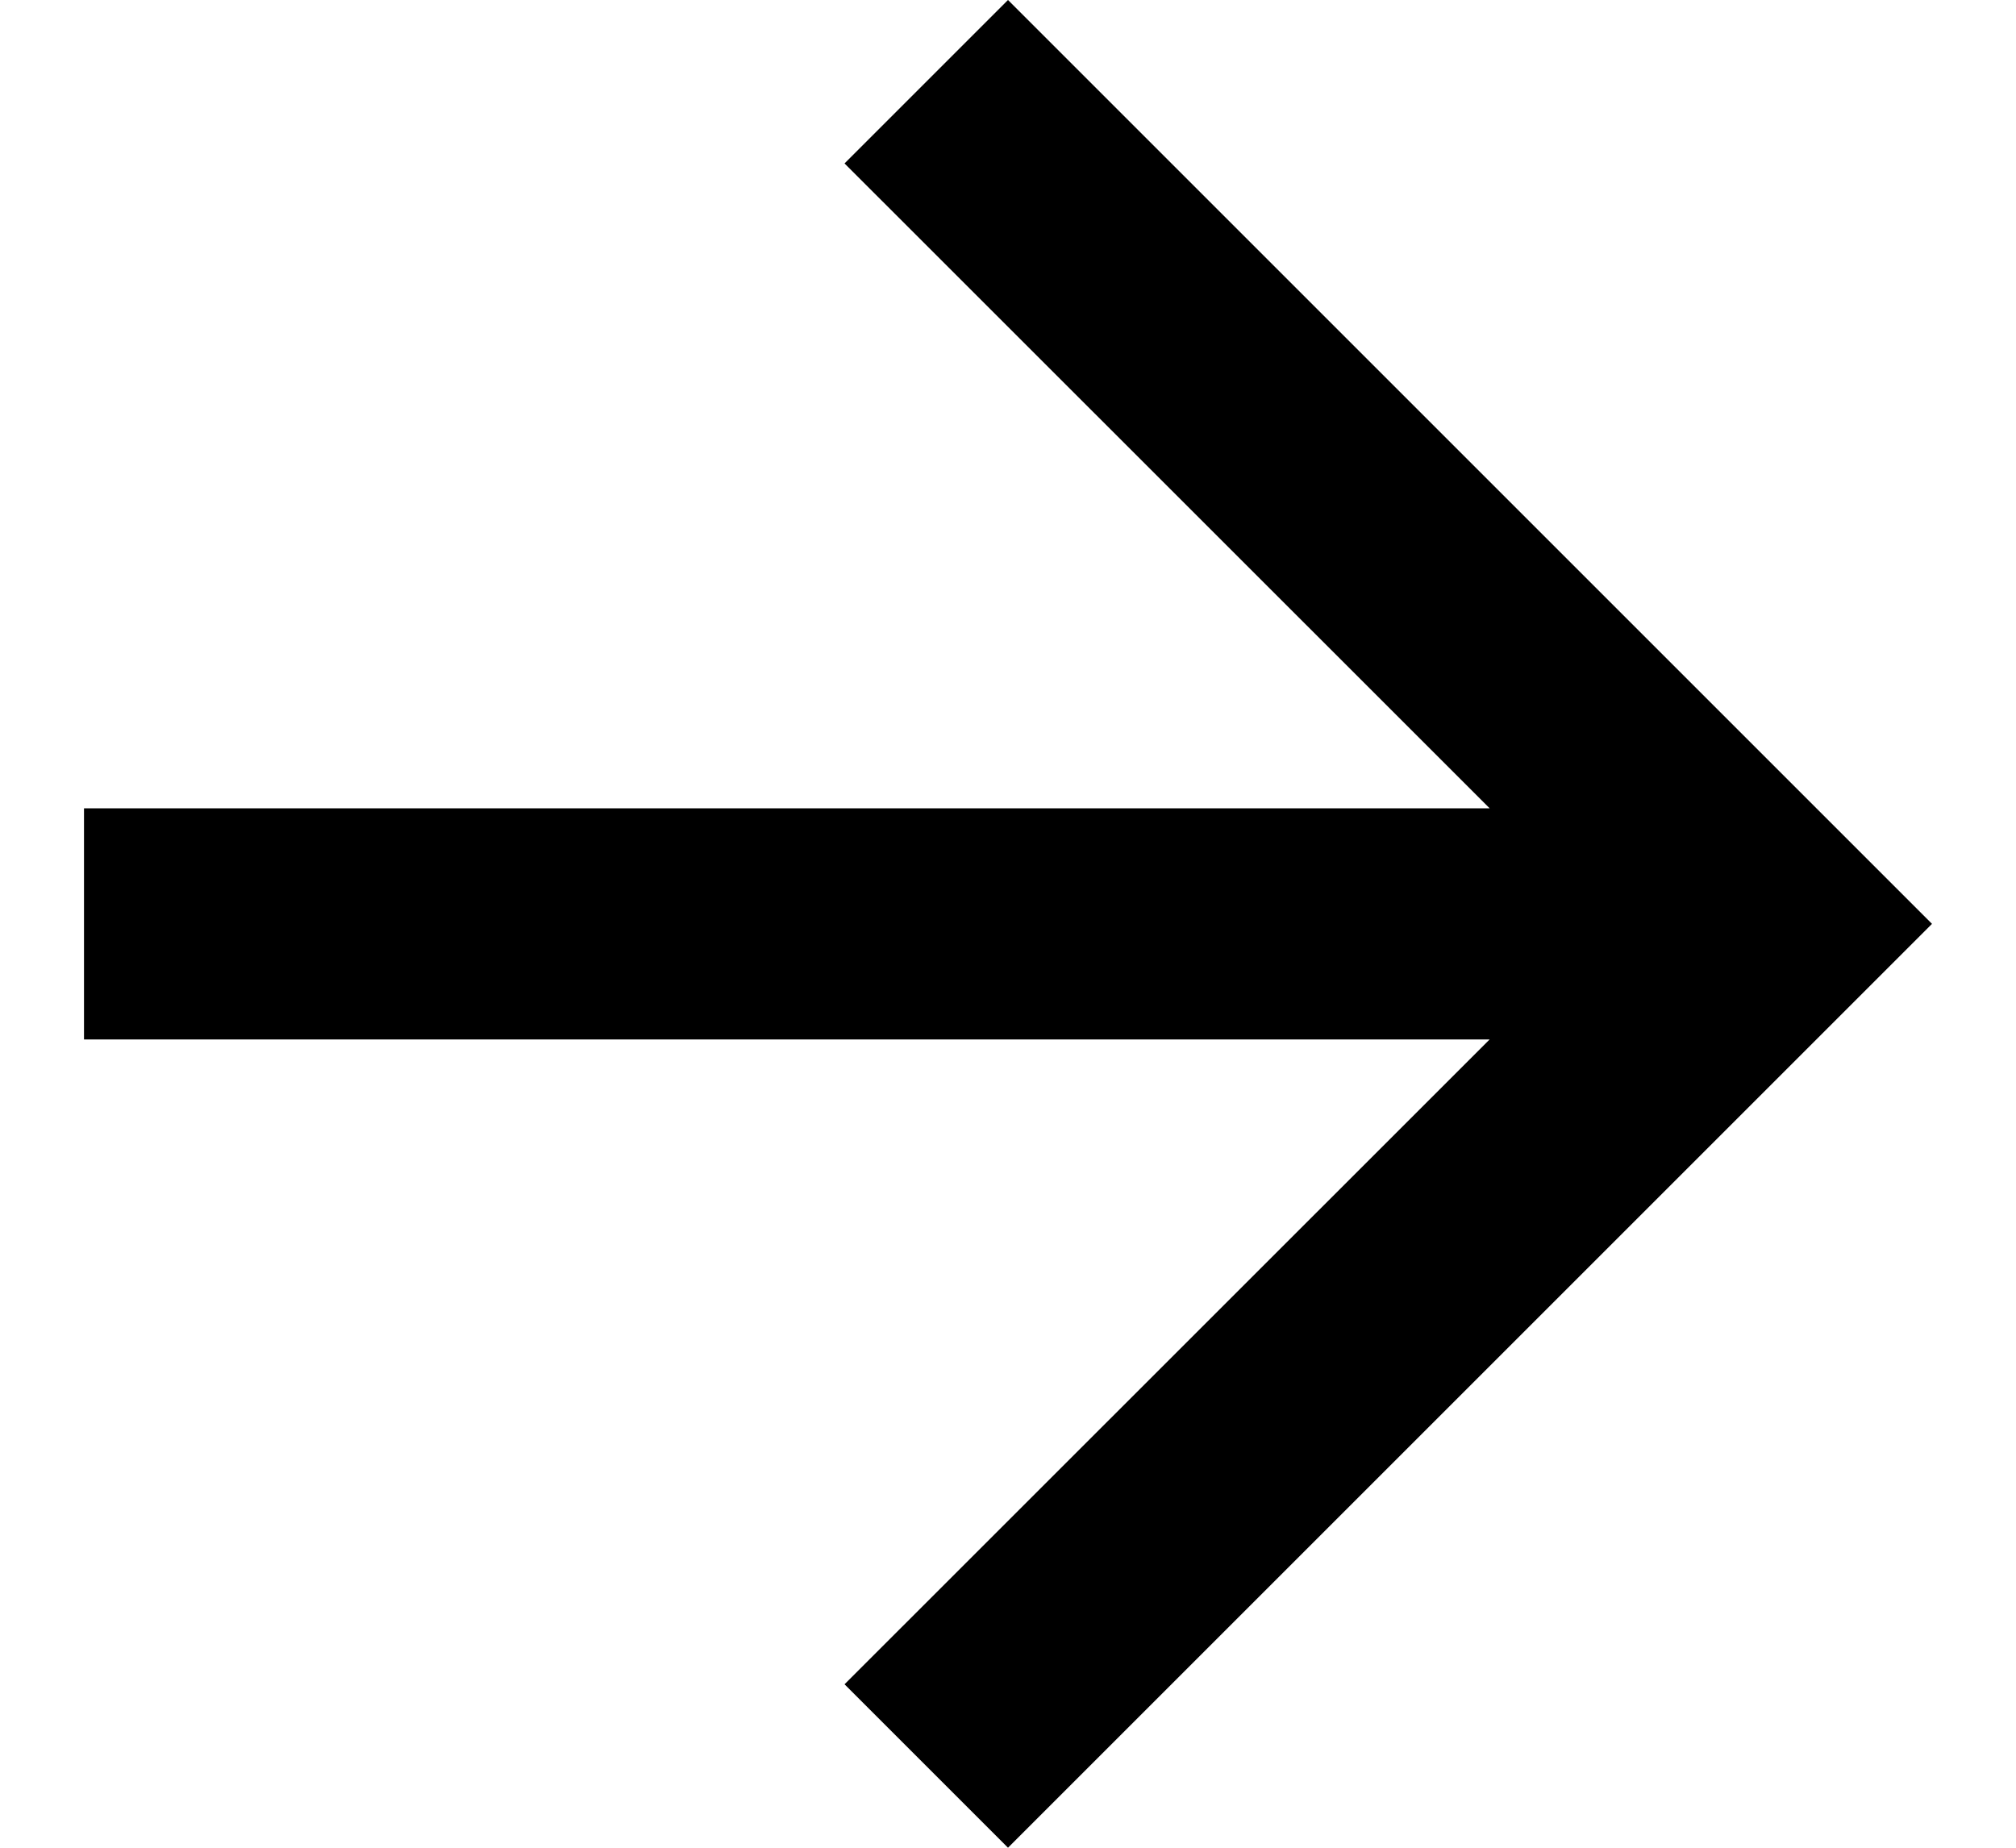
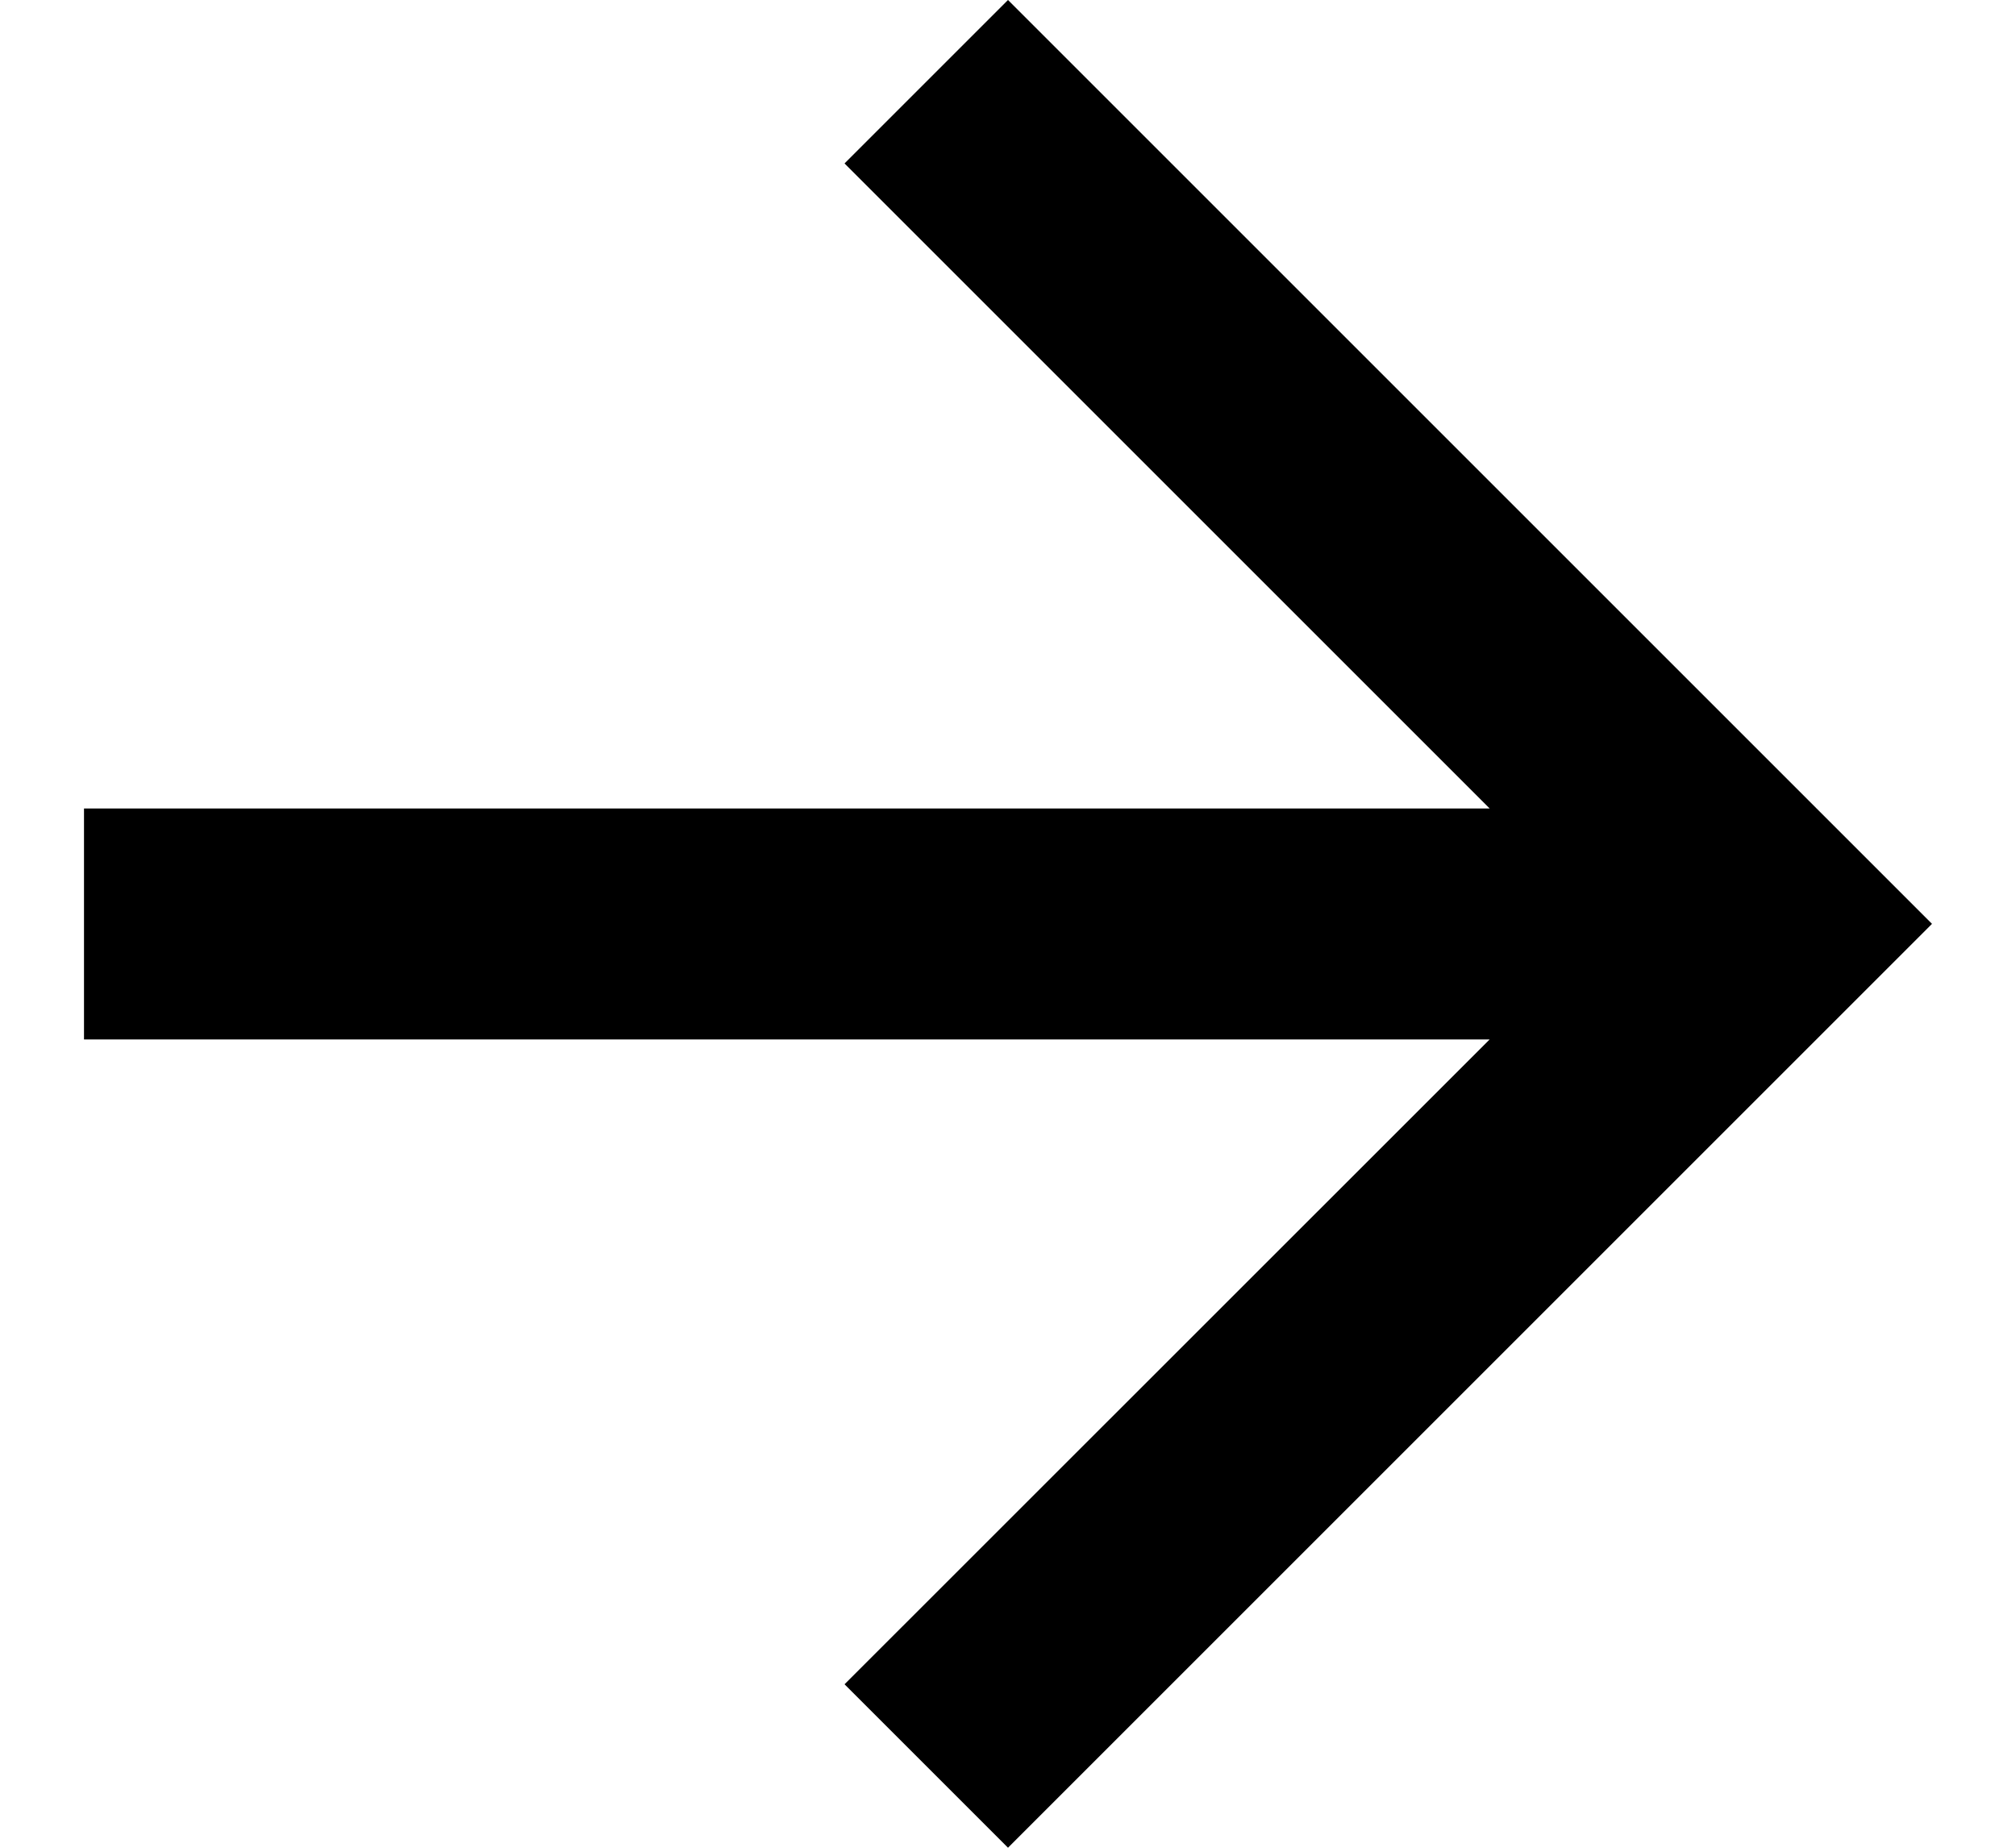
- <svg xmlns="http://www.w3.org/2000/svg" width="12px" height="11px" viewBox="0 0 12 11" version="1.1">
-   <g id="Symbols" stroke="none" stroke-width="1" fill="none" fill-rule="evenodd">
-     <g id="Element/Table/Condensed-Table-Header" transform="translate(-521, -5)" fill="currentColor" fill-rule="nonzero">
+ <svg xmlns="http://www.w3.org/2000/svg" width="12" height="11" version="1.1" viewBox="0 0 12 11">
+   <g id="Symbols" fill="none" fill-rule="evenodd" stroke="none" stroke-width="1">
+     <g id="Element/Table/Condensed-Table-Header" fill="currentColor" fill-rule="nonzero" transform="translate(-521, -5)">
      <g id="Group">
        <g id="View-all" transform="translate(463, 0)">
-           <polygon id="Path" points="64 5 63.027 5.973 66.867 9.812 58.5 9.812 58.5 11.188 66.867 11.188 63.027 15.027 64 16 69.5 10.5" />
+           <polygon id="Path" points="64 5 63.027 5.973 66.867 9.813 58.5 9.813 58.5 11.188 66.867 11.188 63.027 15.027 64 16 69.5 10.5" />
        </g>
      </g>
    </g>
  </g>
</svg>
